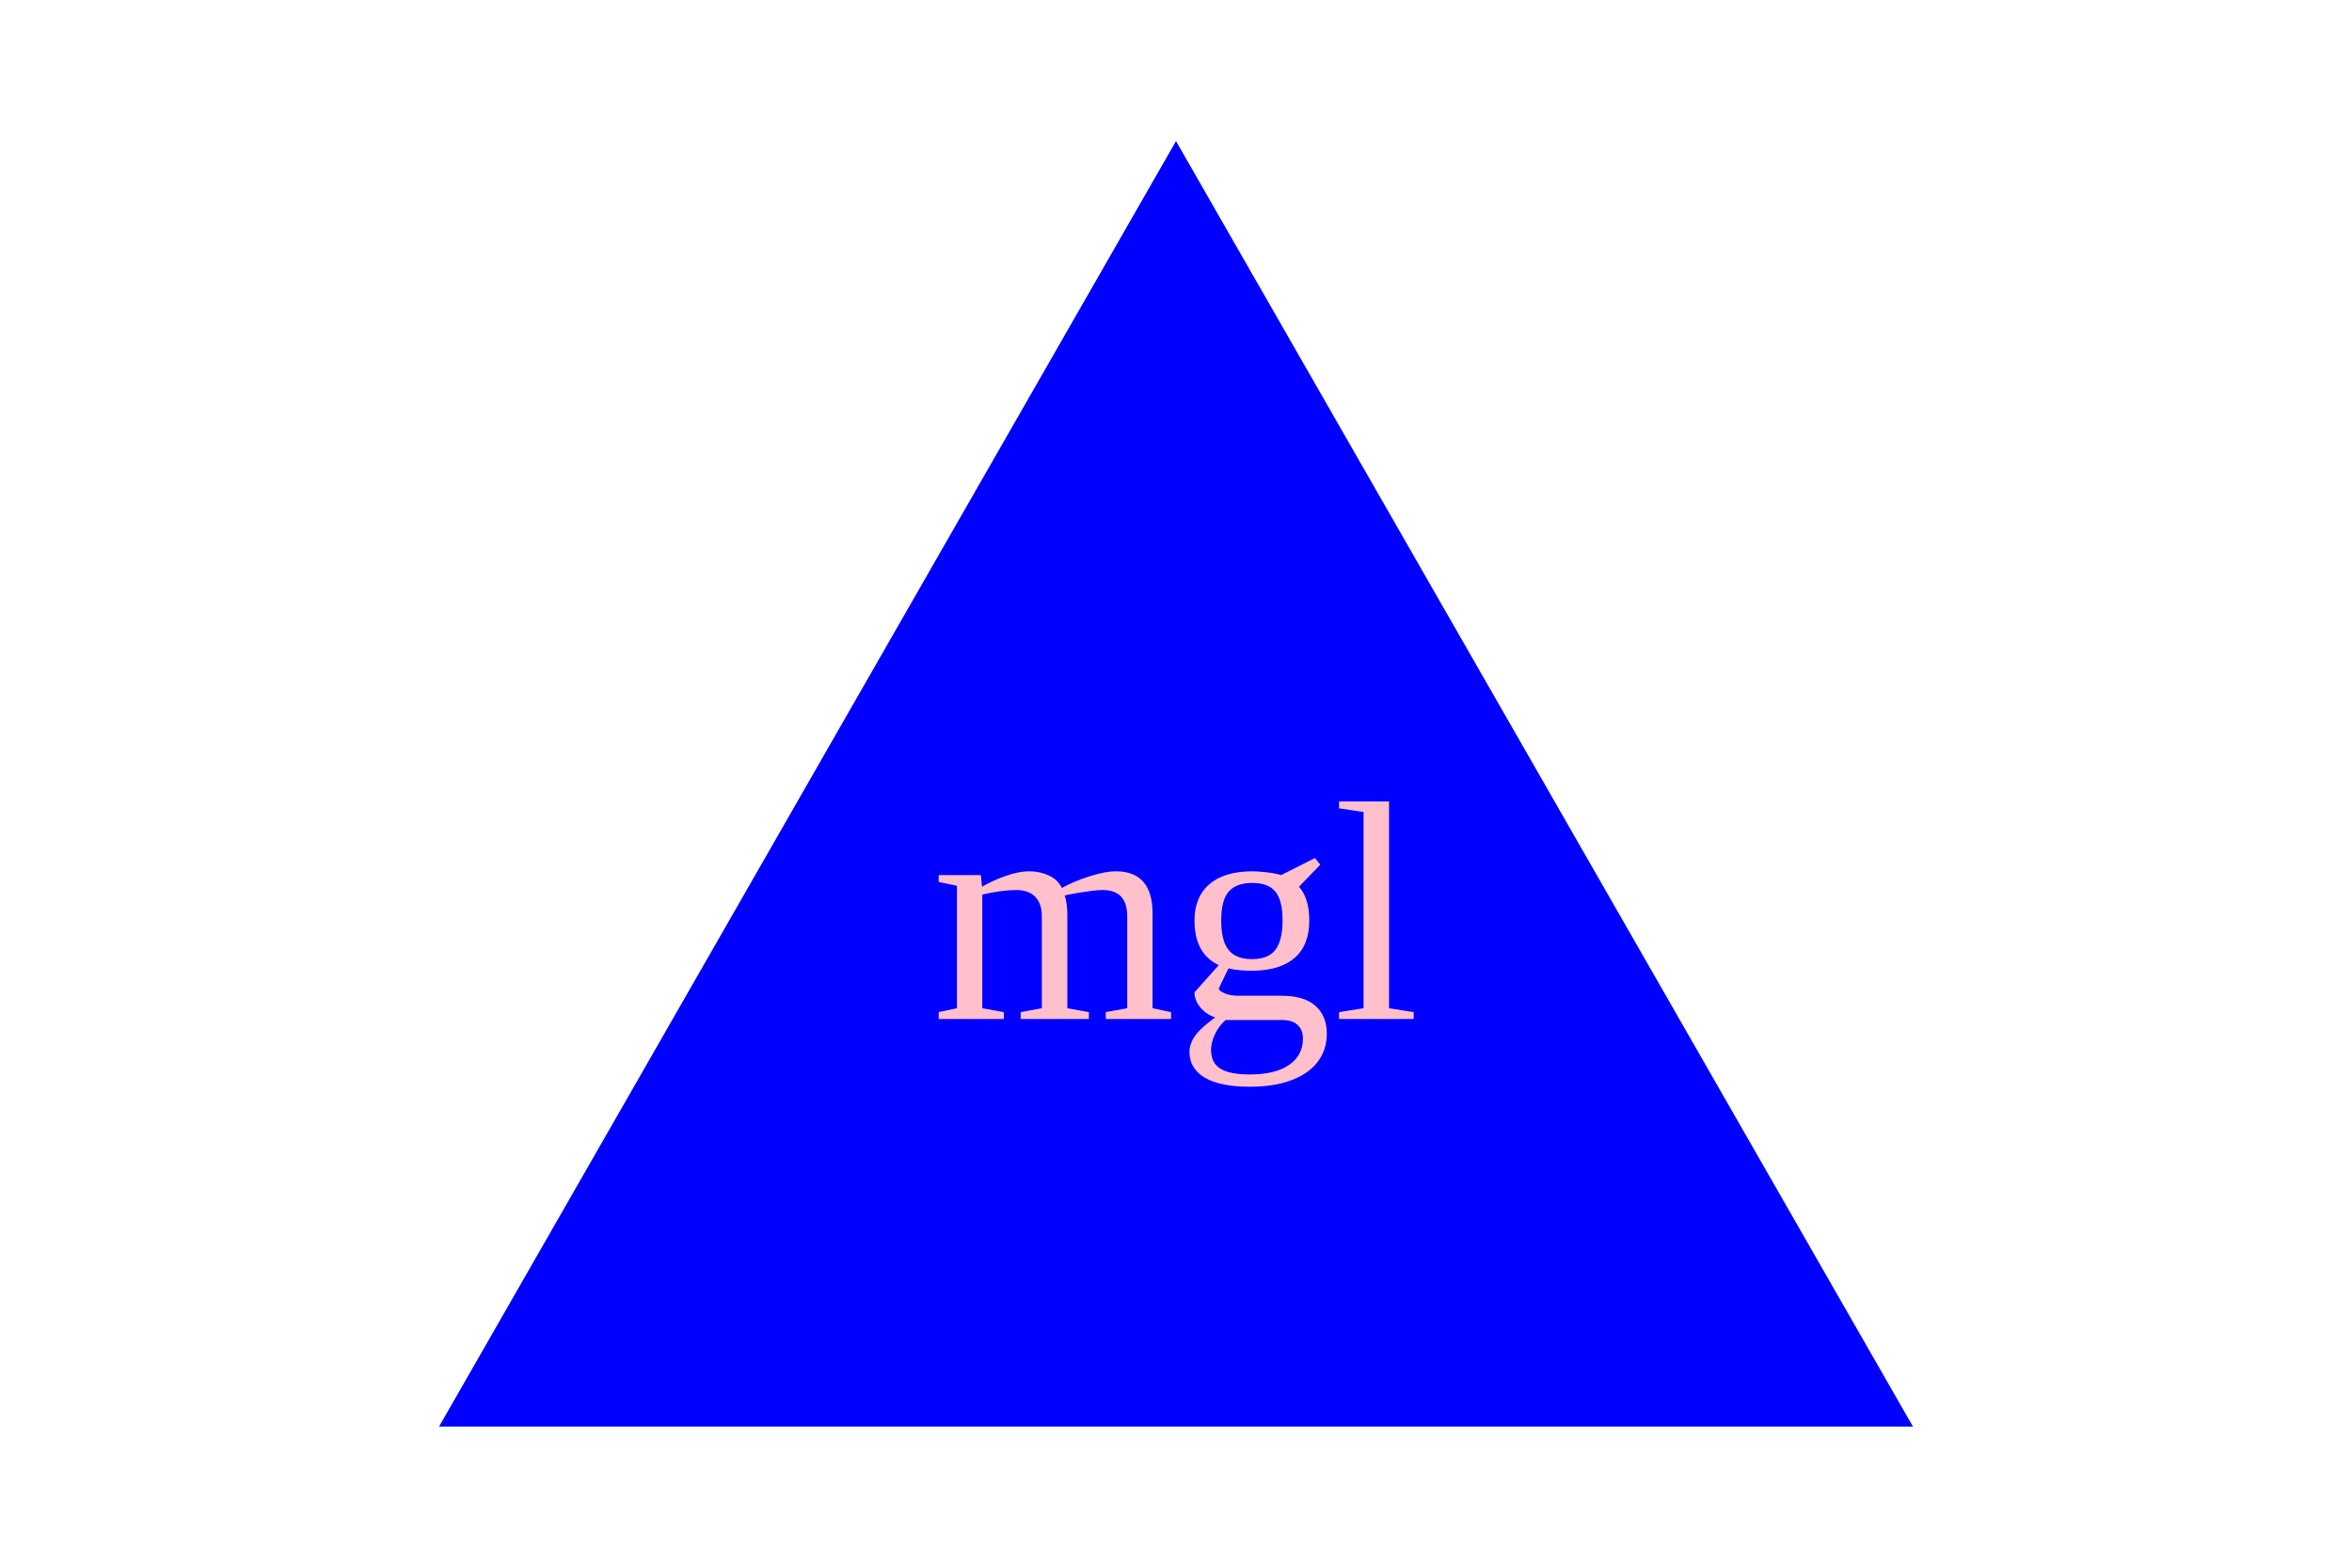
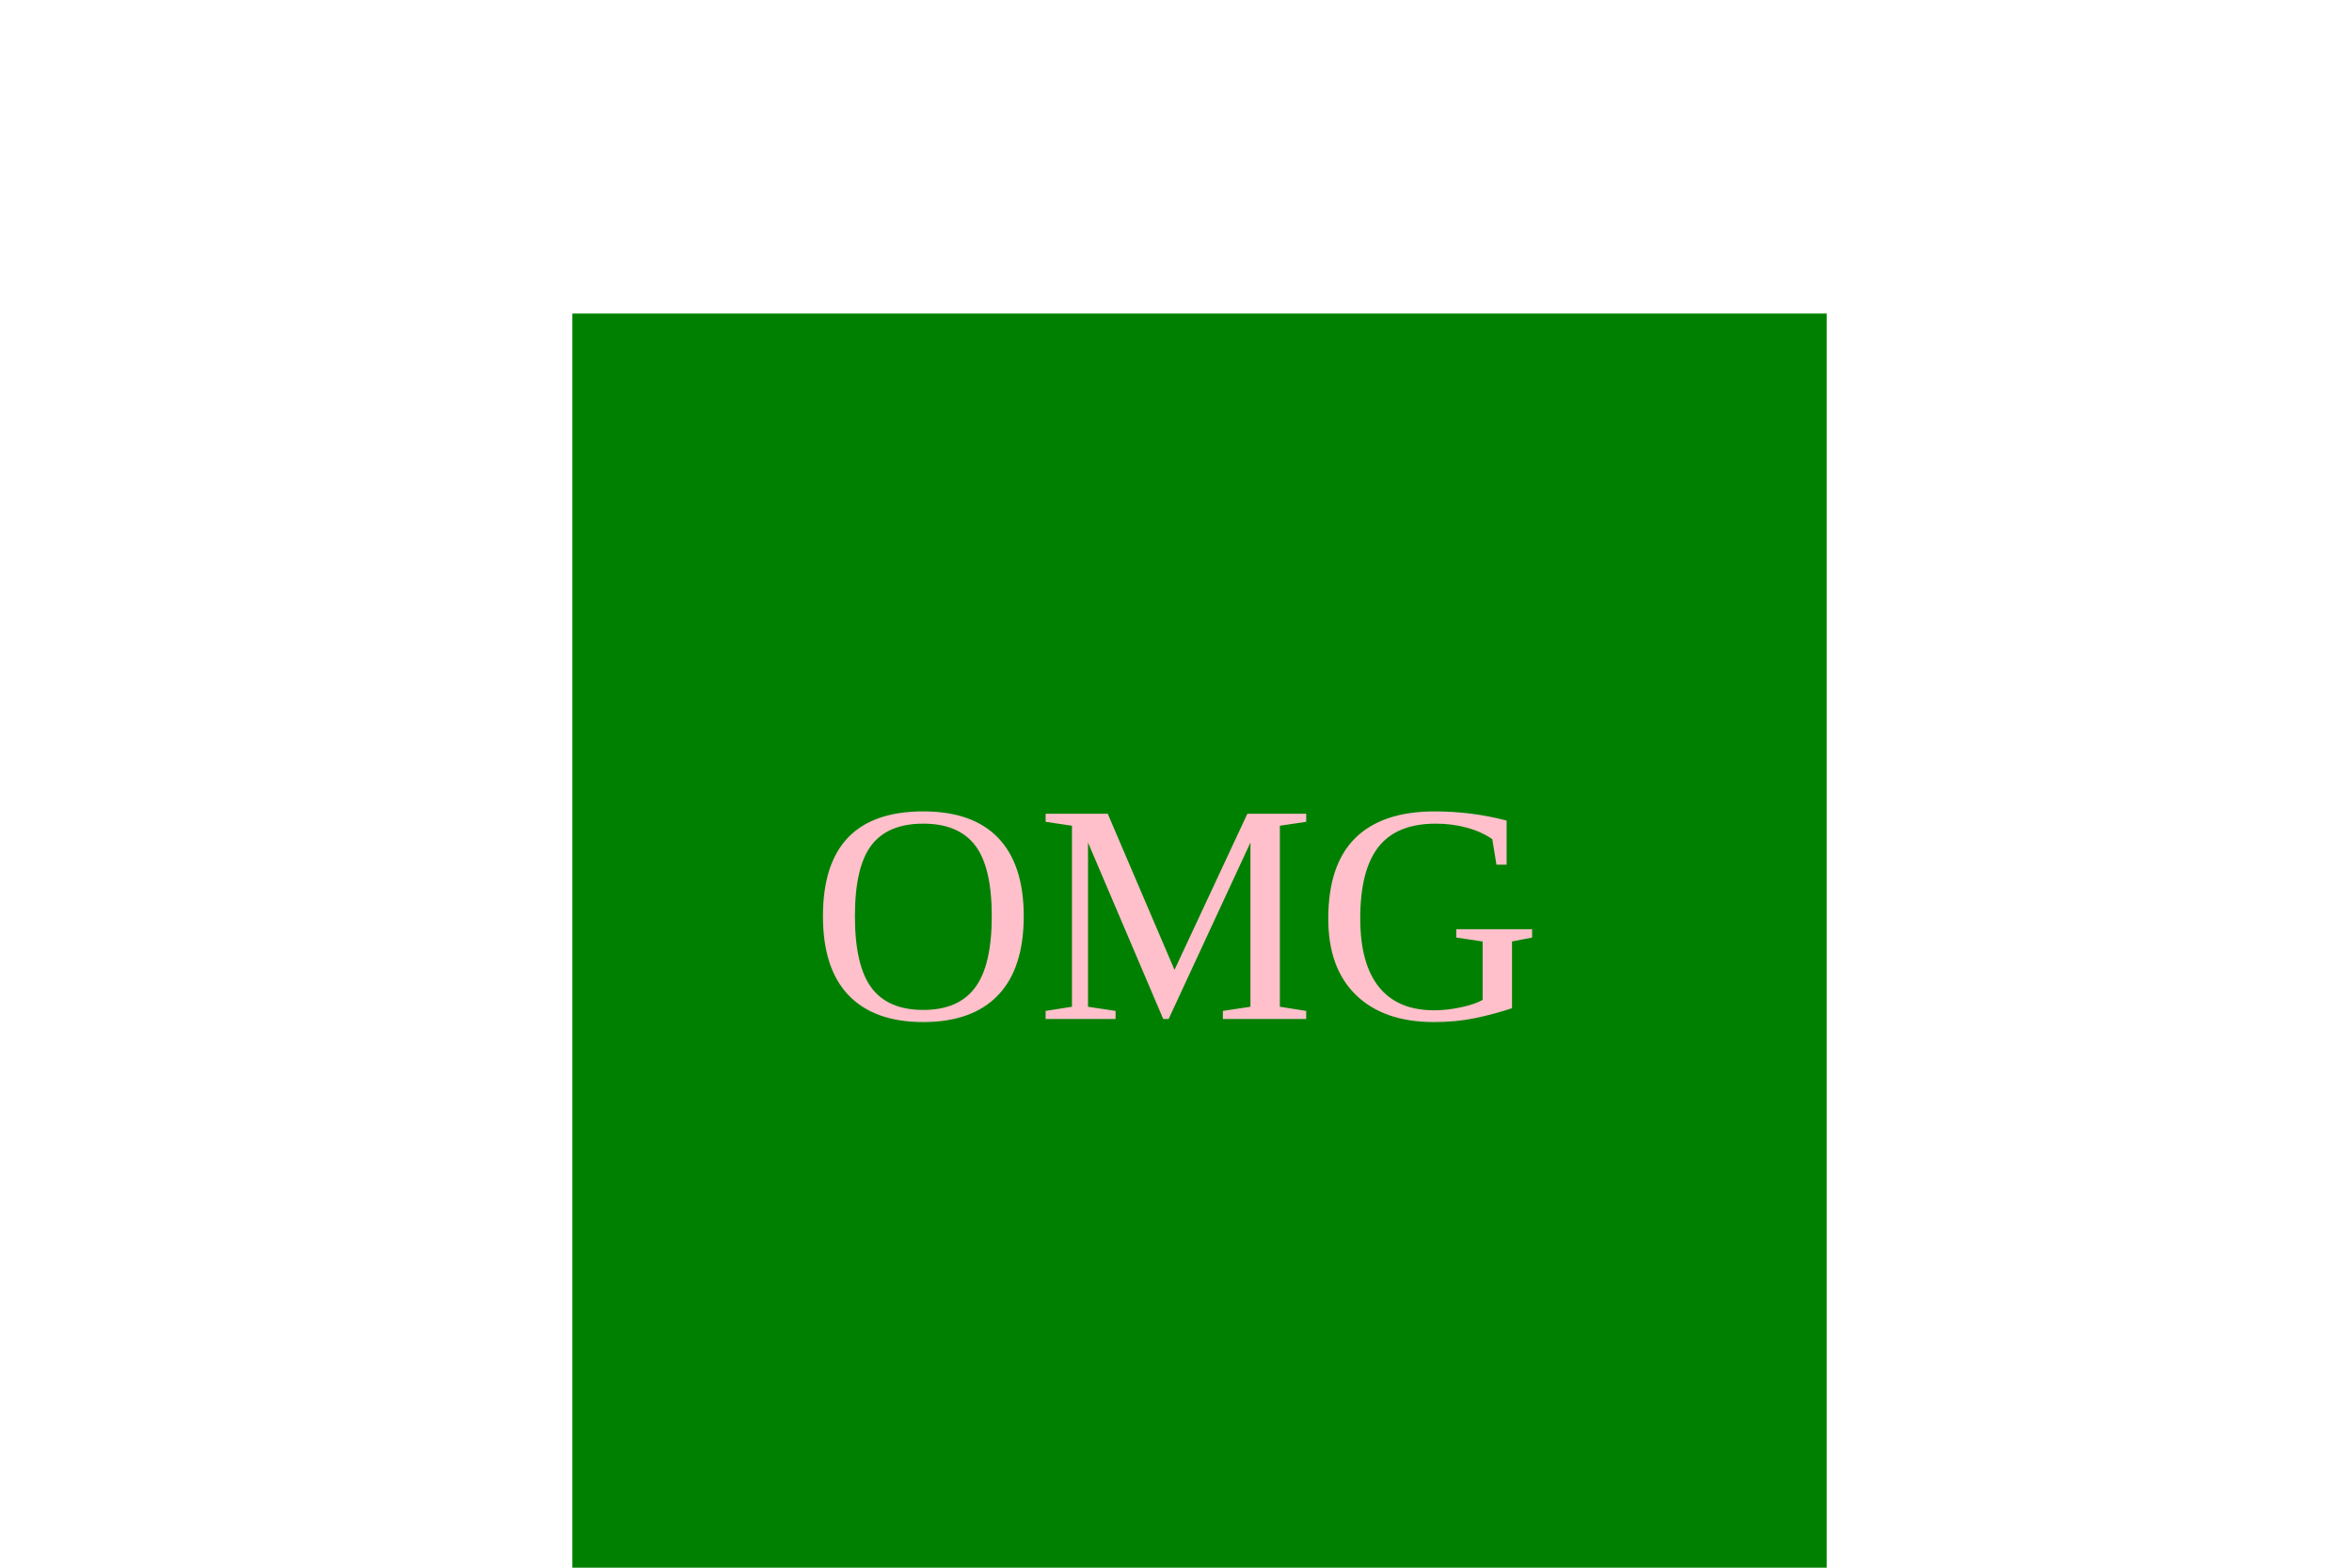
<svg xmlns="http://www.w3.org/2000/svg" version="1.1" width="300" height="200">
-   <g>Triangle<polygon points="150, 18 244, 182 56, 182" fill="blue" />
-     <text x="150" y="130" text-anchor="middle" font-size="40" fill="pink">mgl</text>
+   <g>Square<rect x="73" y="40" width="160" height="160" fill="Green" />
+     <text x="150" y="130" text-anchor="middle" font-size="40" fill="Pink">OMG</text>
  </g>
</svg>
